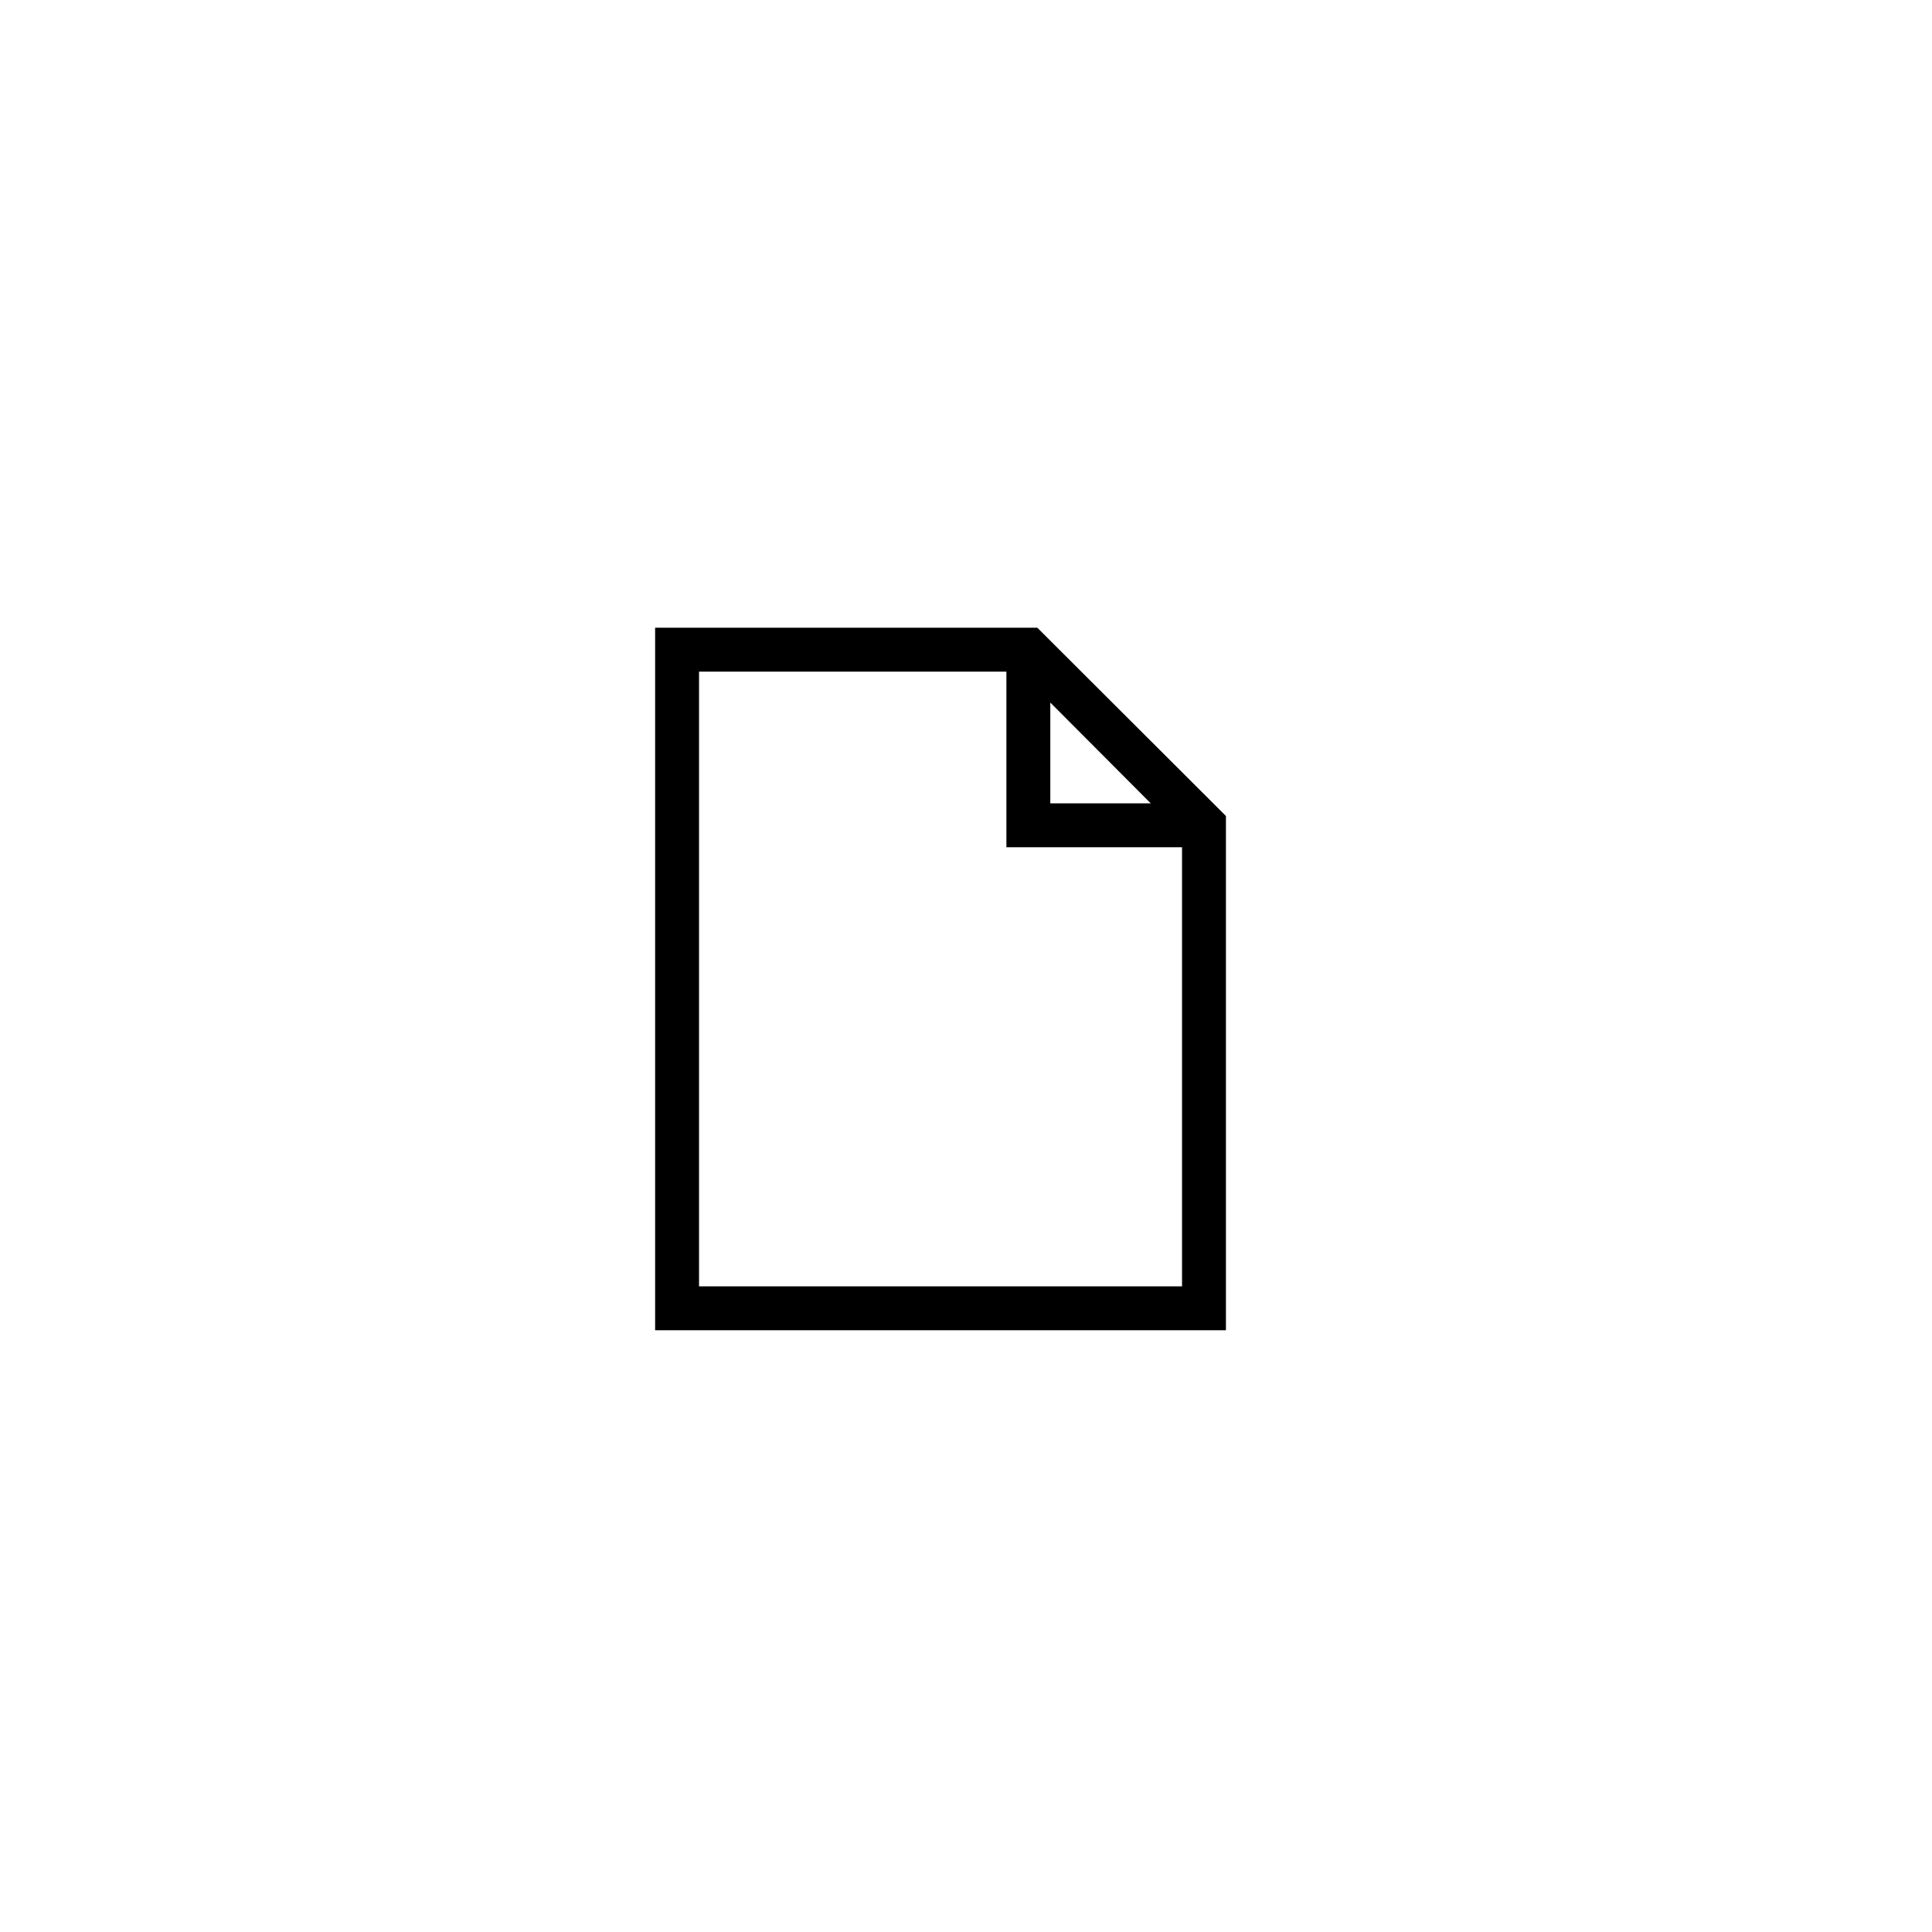
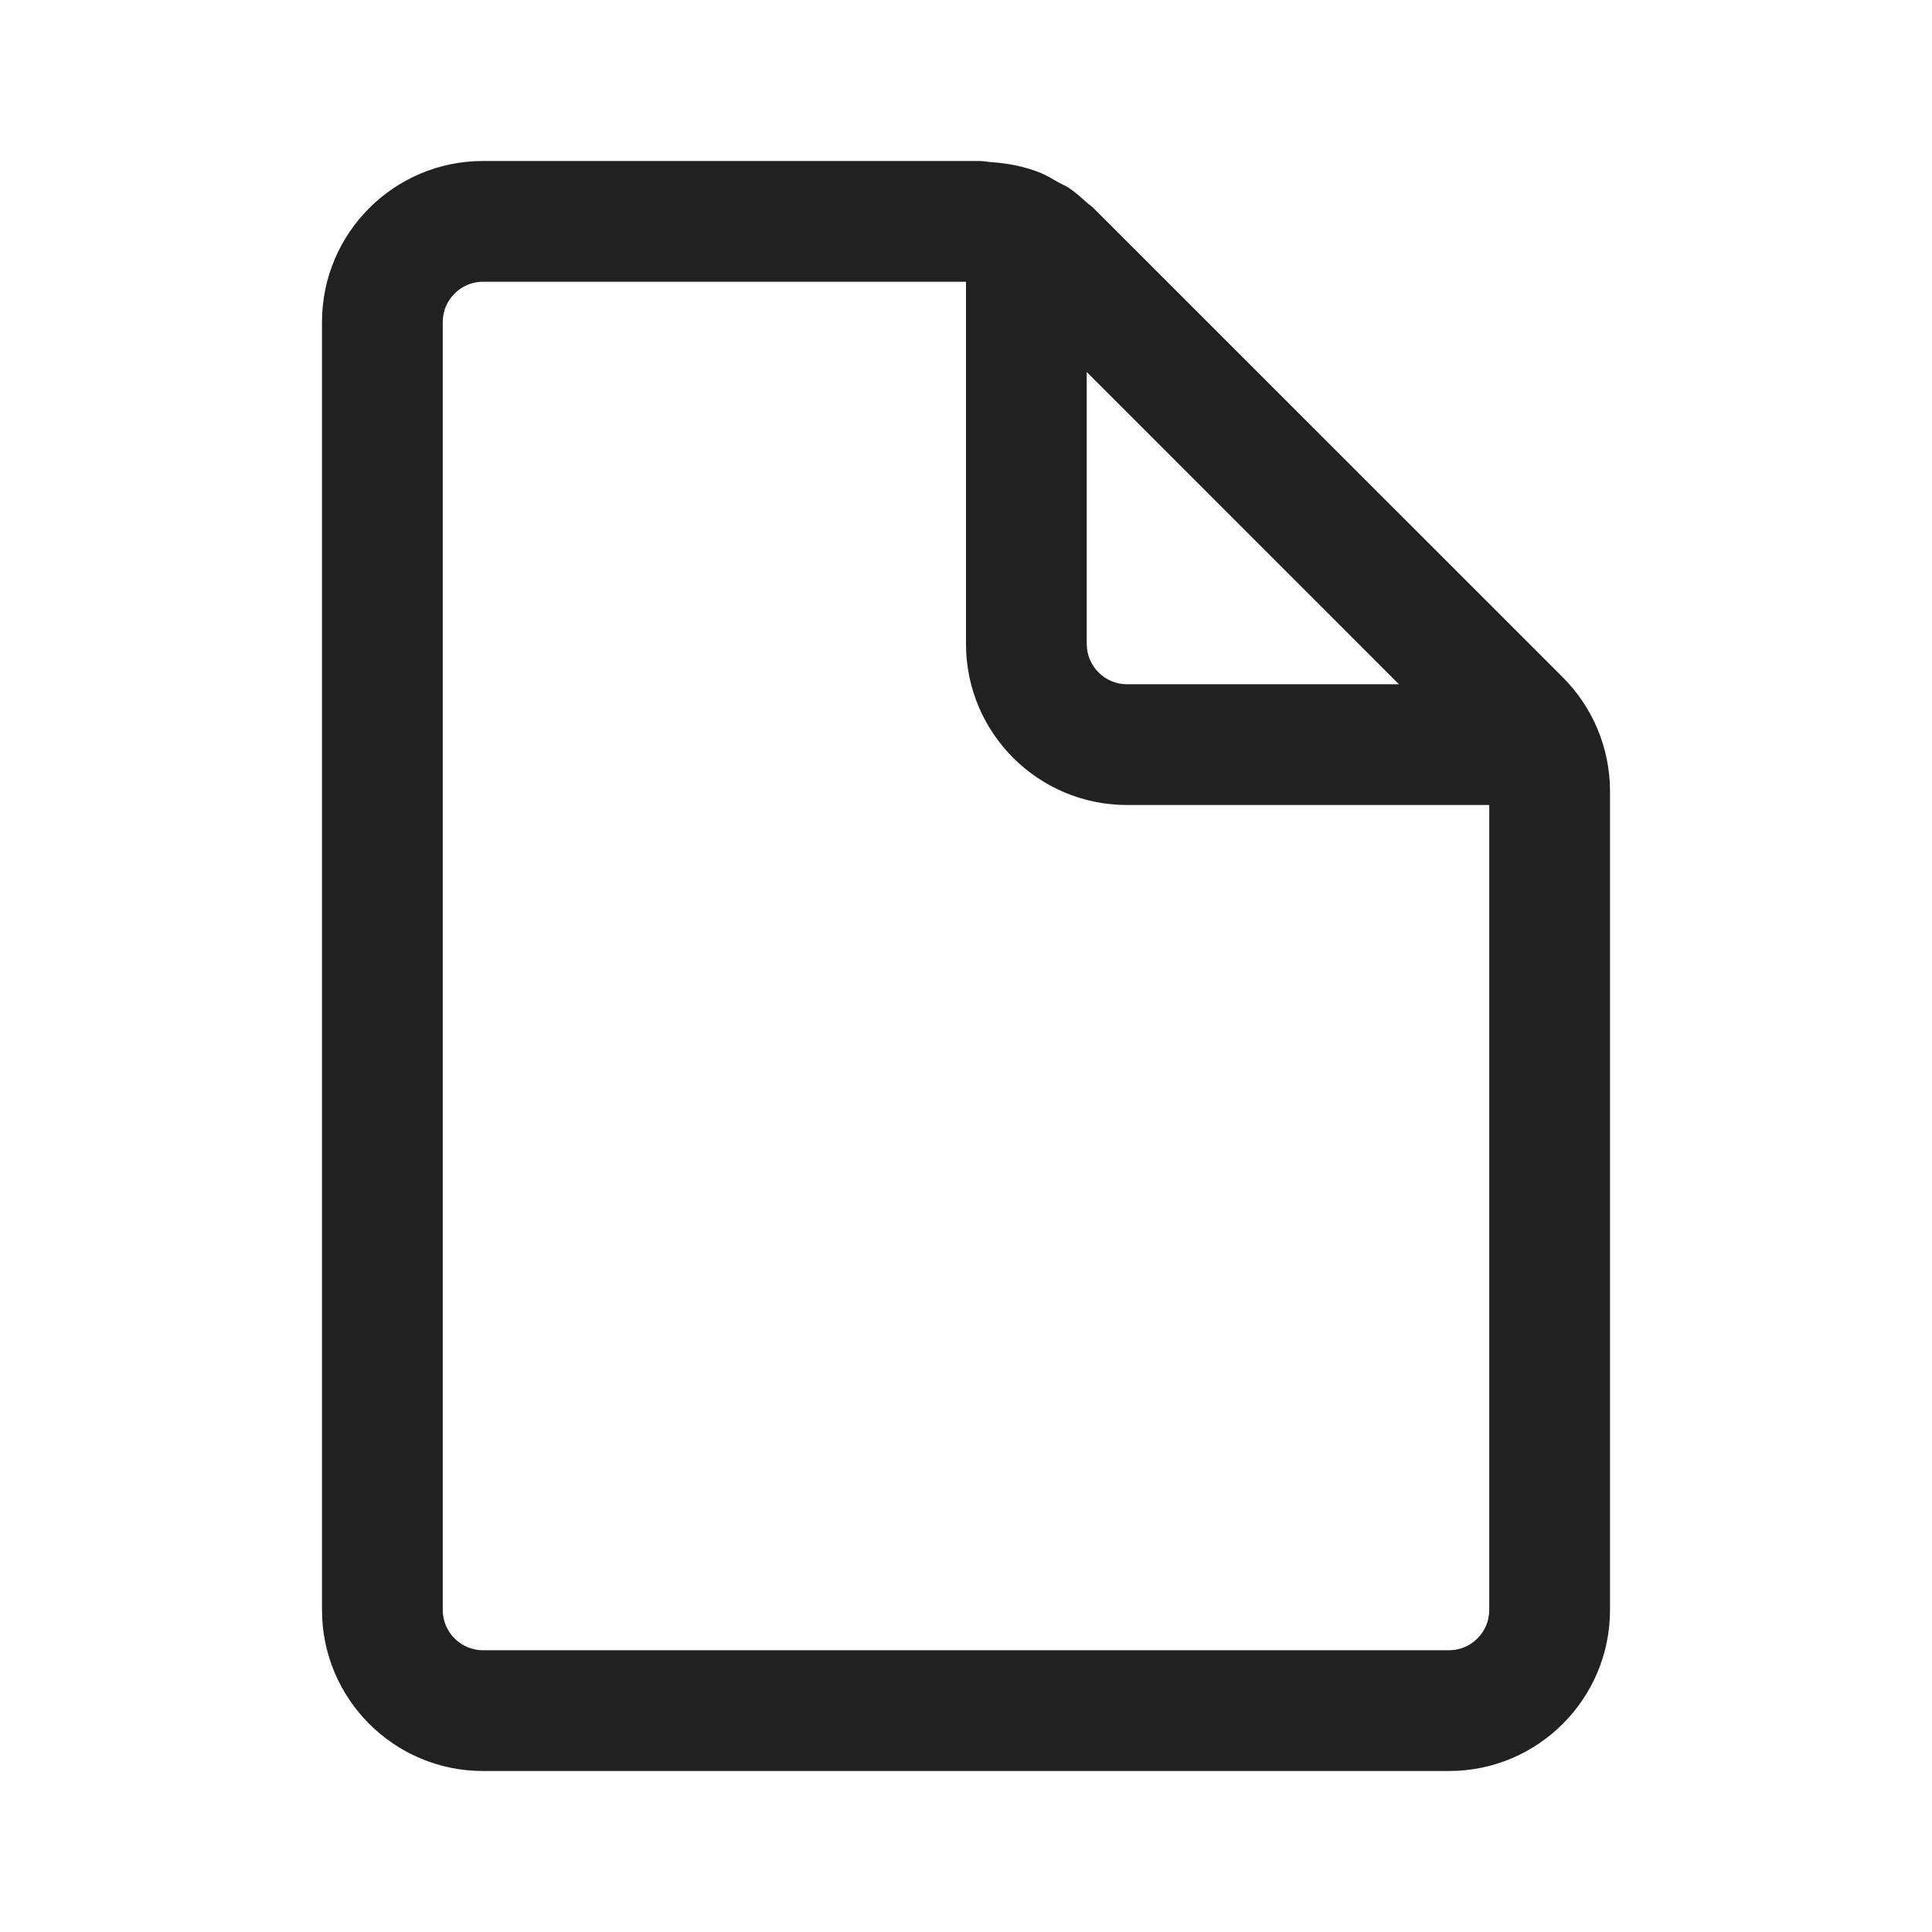
- <svg xmlns="http://www.w3.org/2000/svg" viewBox="0 0 55 55">
-   <defs>
-     <style>.cls-1{fill:none;}</style>
-   </defs>
-   <g id="Icon_buttons" data-name="Icon buttons">
-     <rect class="cls-1" width="55" height="55" />
-     <path d="M34.9,23.23V37.87H18.65v-20H29.53ZM33.65,36.62V24.12h-5v-5H19.9v17.5ZM29.9,22.87h2.86L29.9,20Z" />
+ <svg xmlns="http://www.w3.org/2000/svg" viewBox="0 0 24 24" version="1.1" width="24" height="24">
+   <g id="🔍-Product-Icons" stroke="none" stroke-width="1" fill="none" fill-rule="evenodd">
+     <g id="ic_fluent_document_24_regular" fill="#212121" fill-rule="nonzero">
+       <path d="M18.5,20 C18.5,20.275 18.276,20.5 18,20.5 L6,20.5 C5.724,20.5 5.5,20.275 5.5,20 L5.5,4 C5.5,3.725 5.724,3.5 6,3.5 L12,3.5 L12,8 C12,9.104 12.896,10 14,10 L18.5,10 L18.5,20 Z M13.5,4.621 L17.378,8.5 L14,8.5 C13.724,8.5 13.5,8.275 13.5,8 L13.5,4.621 Z M19.414,8.414 L13.585,2.586 C13.559,2.56 13.527,2.54 13.5,2.516 C13.429,2.452 13.359,2.389 13.281,2.336 C13.241,2.309 13.195,2.291 13.153,2.268 C13.082,2.228 13.012,2.184 12.937,2.152 C12.74,2.07 12.528,2.029 12.313,2.014 C12.266,2.011 12.22,2 12.172,2 L12.171,2 L12,2 L6,2 C4.896,2 4,2.896 4,4 L4,20 C4,21.104 4.896,22 6,22 L18,22 C19.104,22 20,21.104 20,20 L20,10 L20,9.828 C20,9.298 19.789,8.789 19.414,8.414 L19.414,8.414 Z" id="🎨-Color" />
+     </g>
  </g>
</svg>
